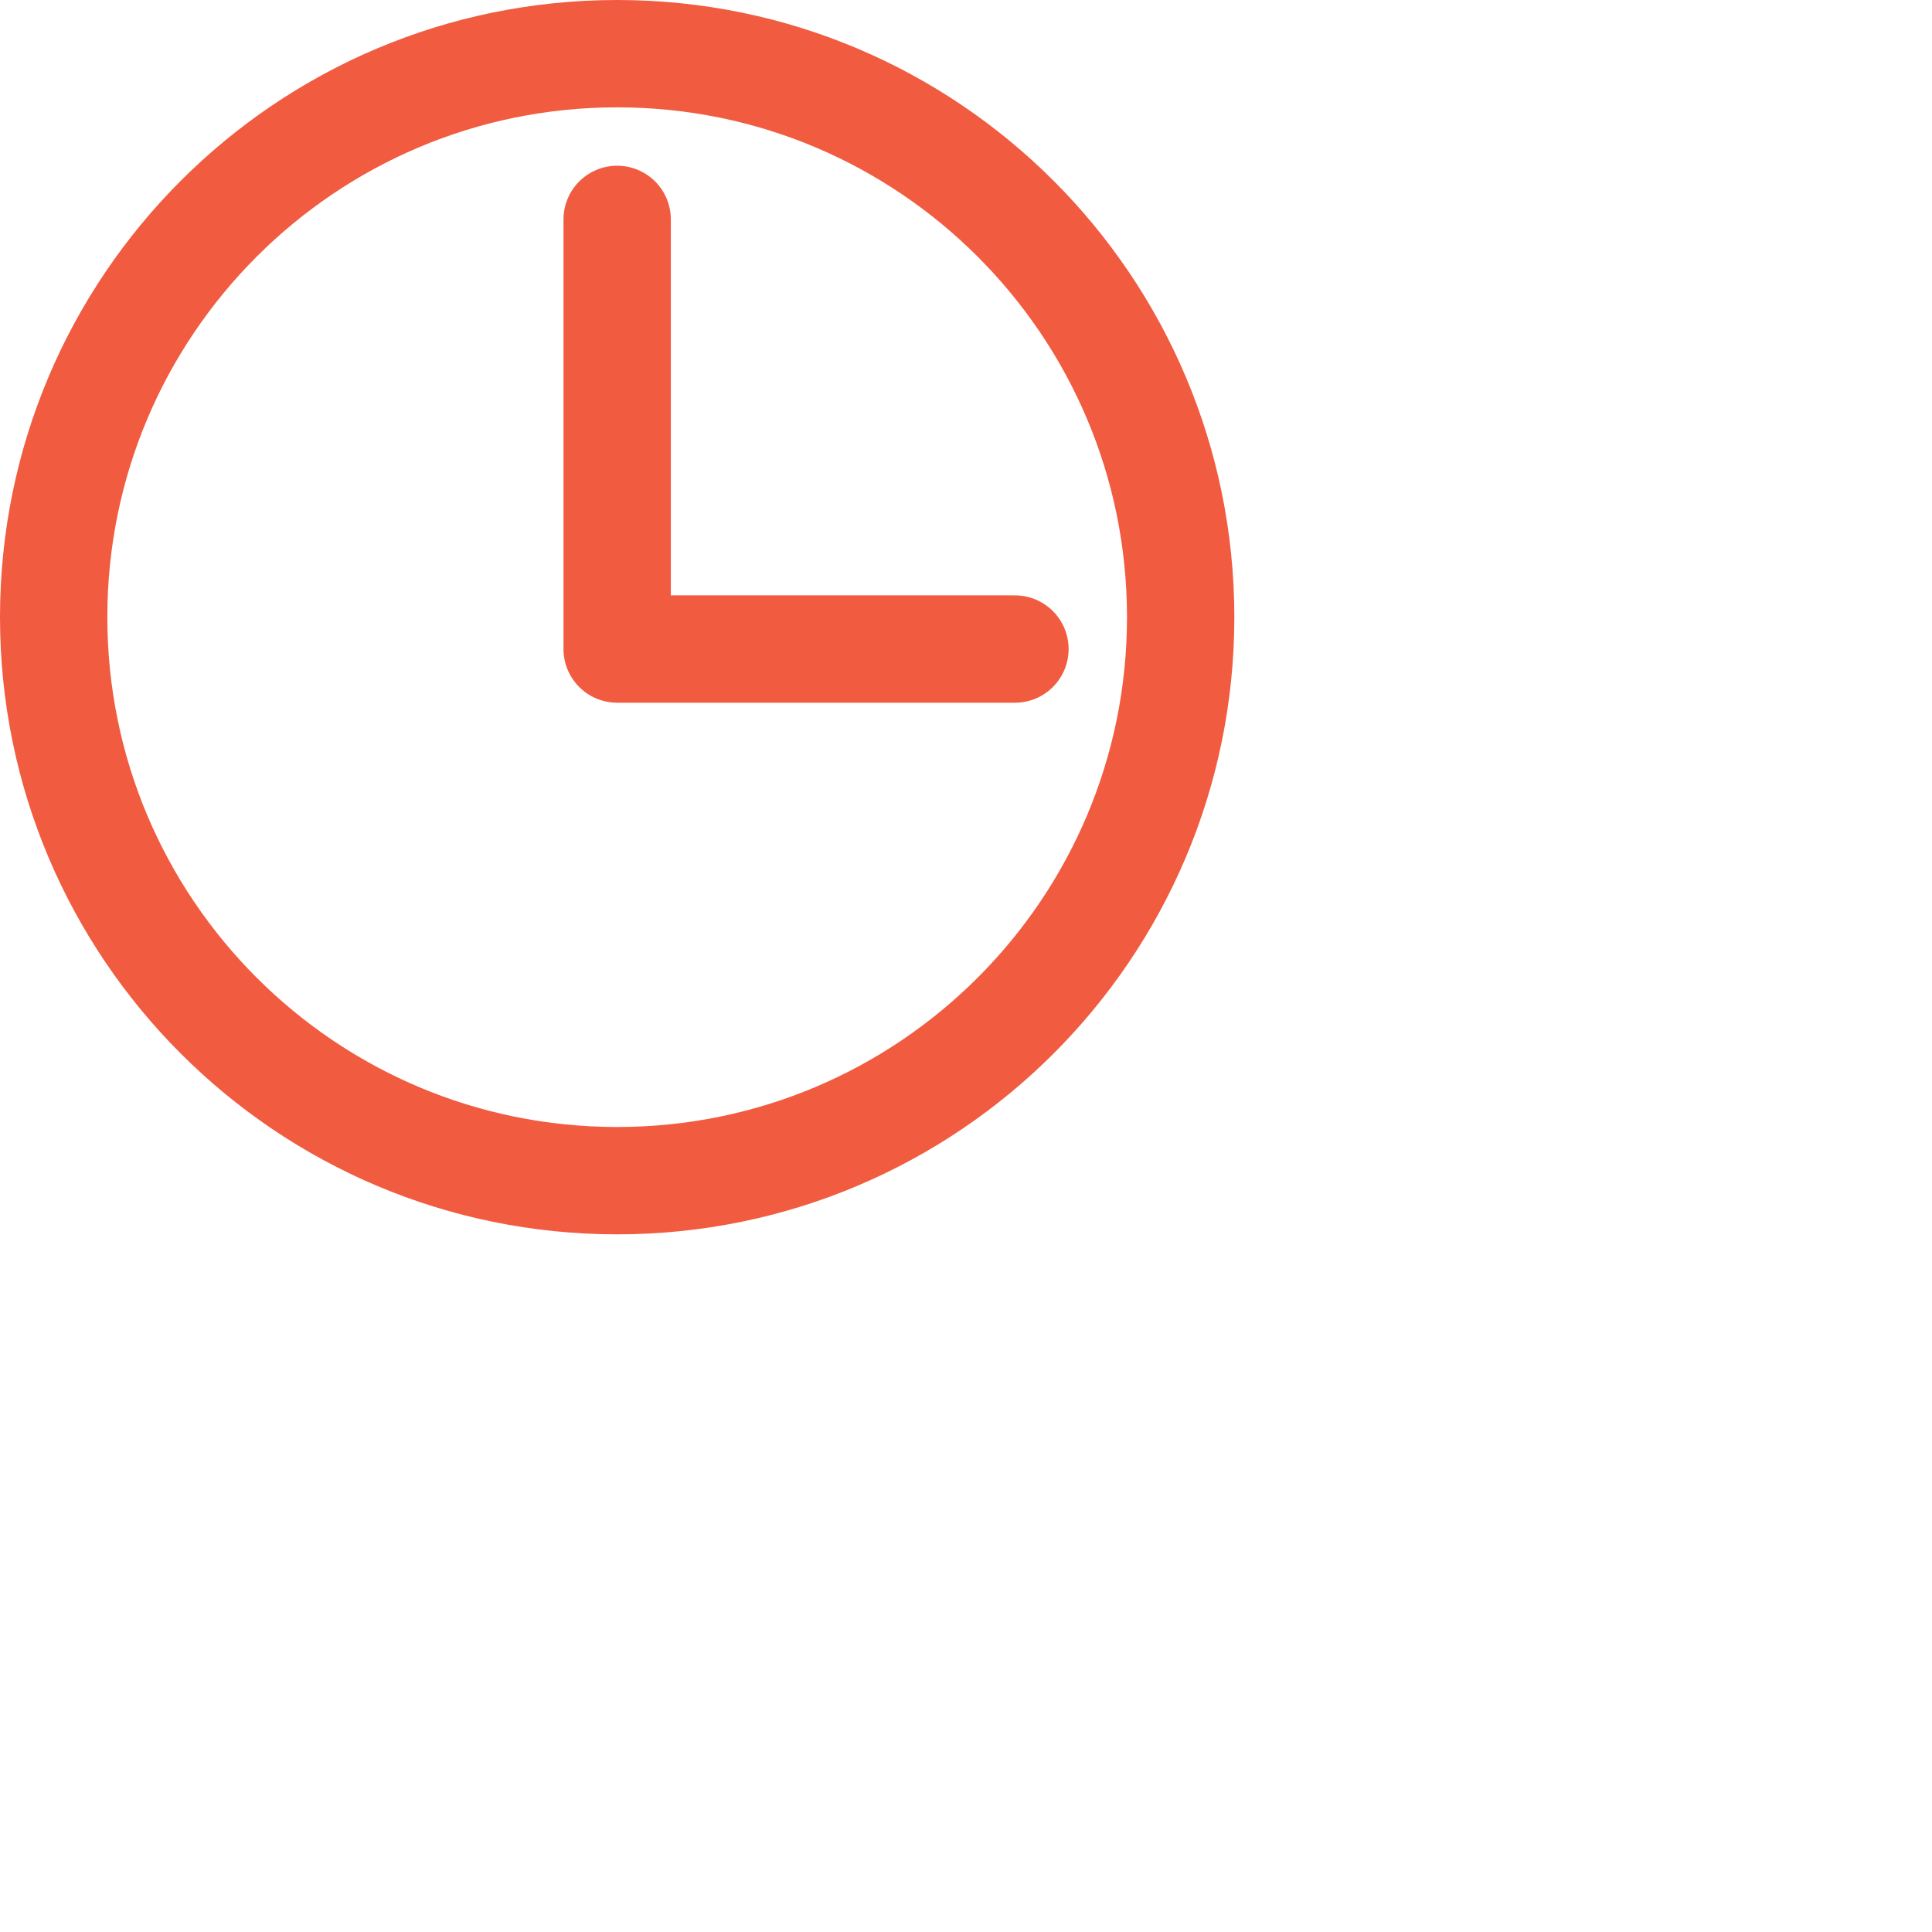
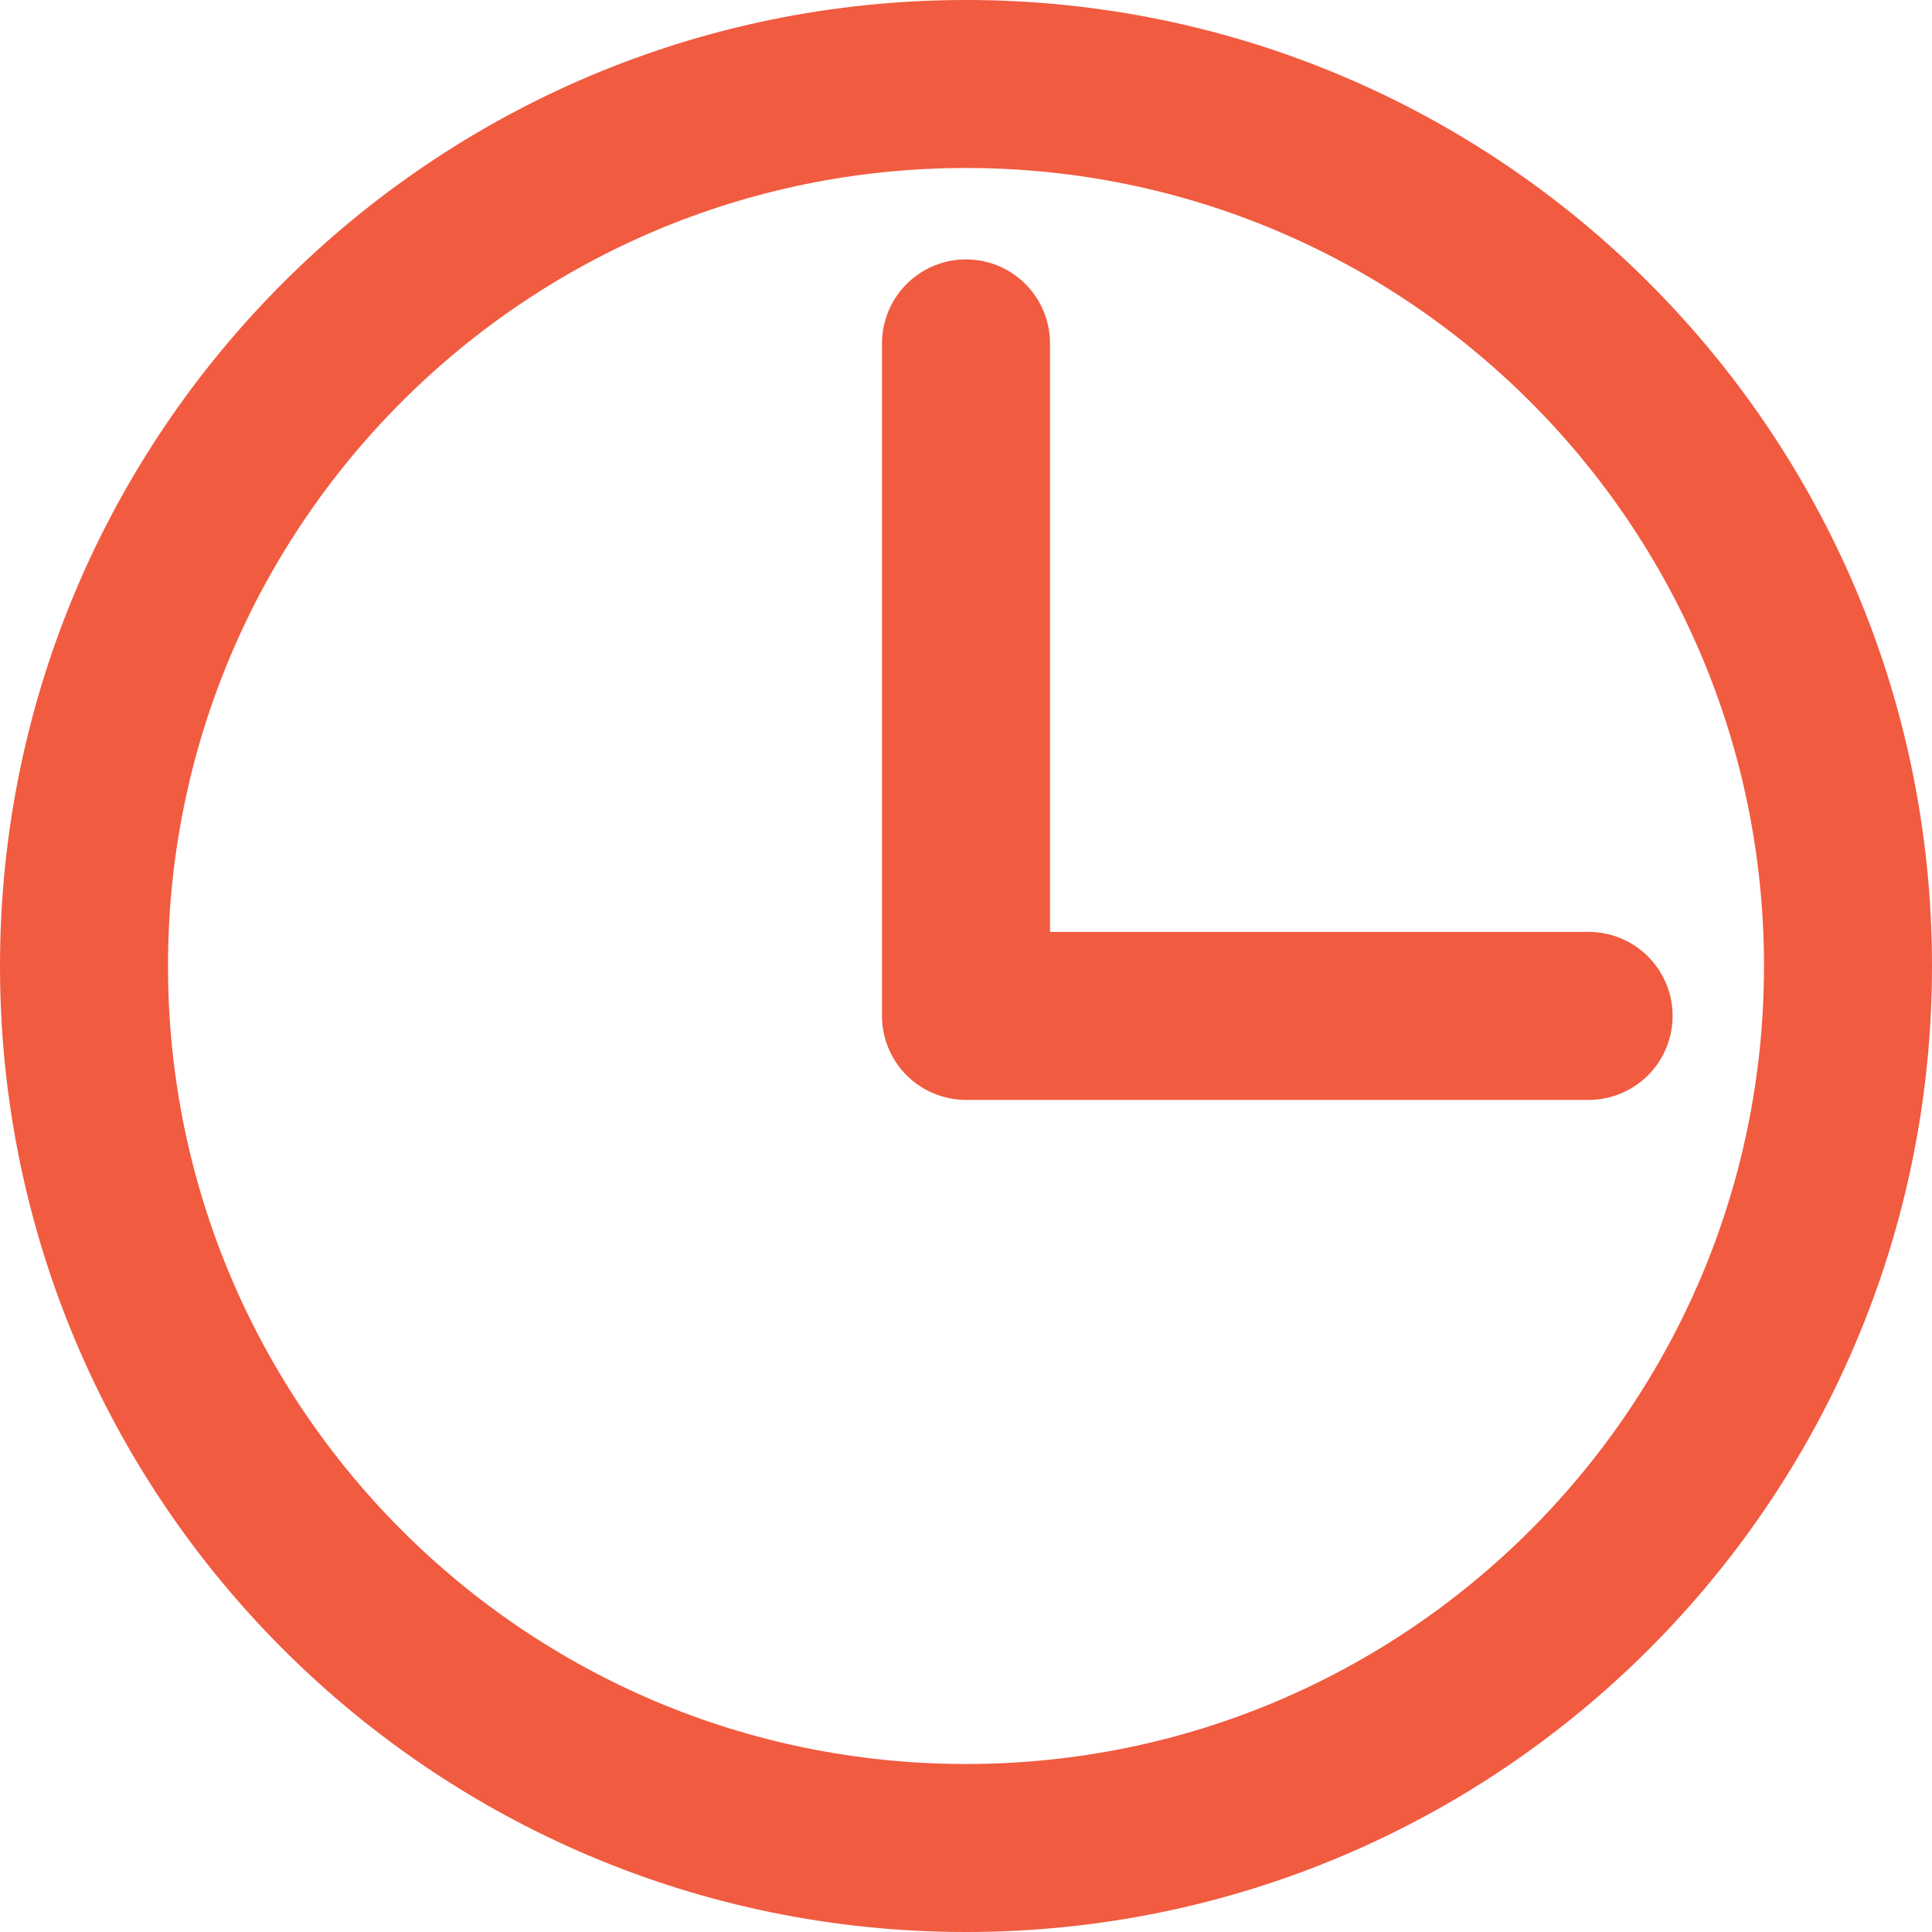
- <svg xmlns="http://www.w3.org/2000/svg" class="upf-icon upf-icon-clock" width="36px" height="36px" viewBox="40 18 36 36" version="1.1">
+ <svg xmlns="http://www.w3.org/2000/svg" class="upf-icon upf-icon-clock" width="23px" height="23px" viewBox="40 18 23 23" version="1.1">
  <defs />
  <g stroke="none" stroke-width="1" fill="none" fill-rule="evenodd" transform="translate(41, 19)">
    <circle id="Oval-14" stroke="#F15B40" stroke-width="2" cx="10.5" cy="10.5" r="10.5" />
    <polyline id="Path-16" stroke="#F15B40" stroke-width="2" stroke-linecap="round" stroke-linejoin="round" points="10.5 3.088 10.5 11.094 17.912 11.094" />
  </g>
</svg>
